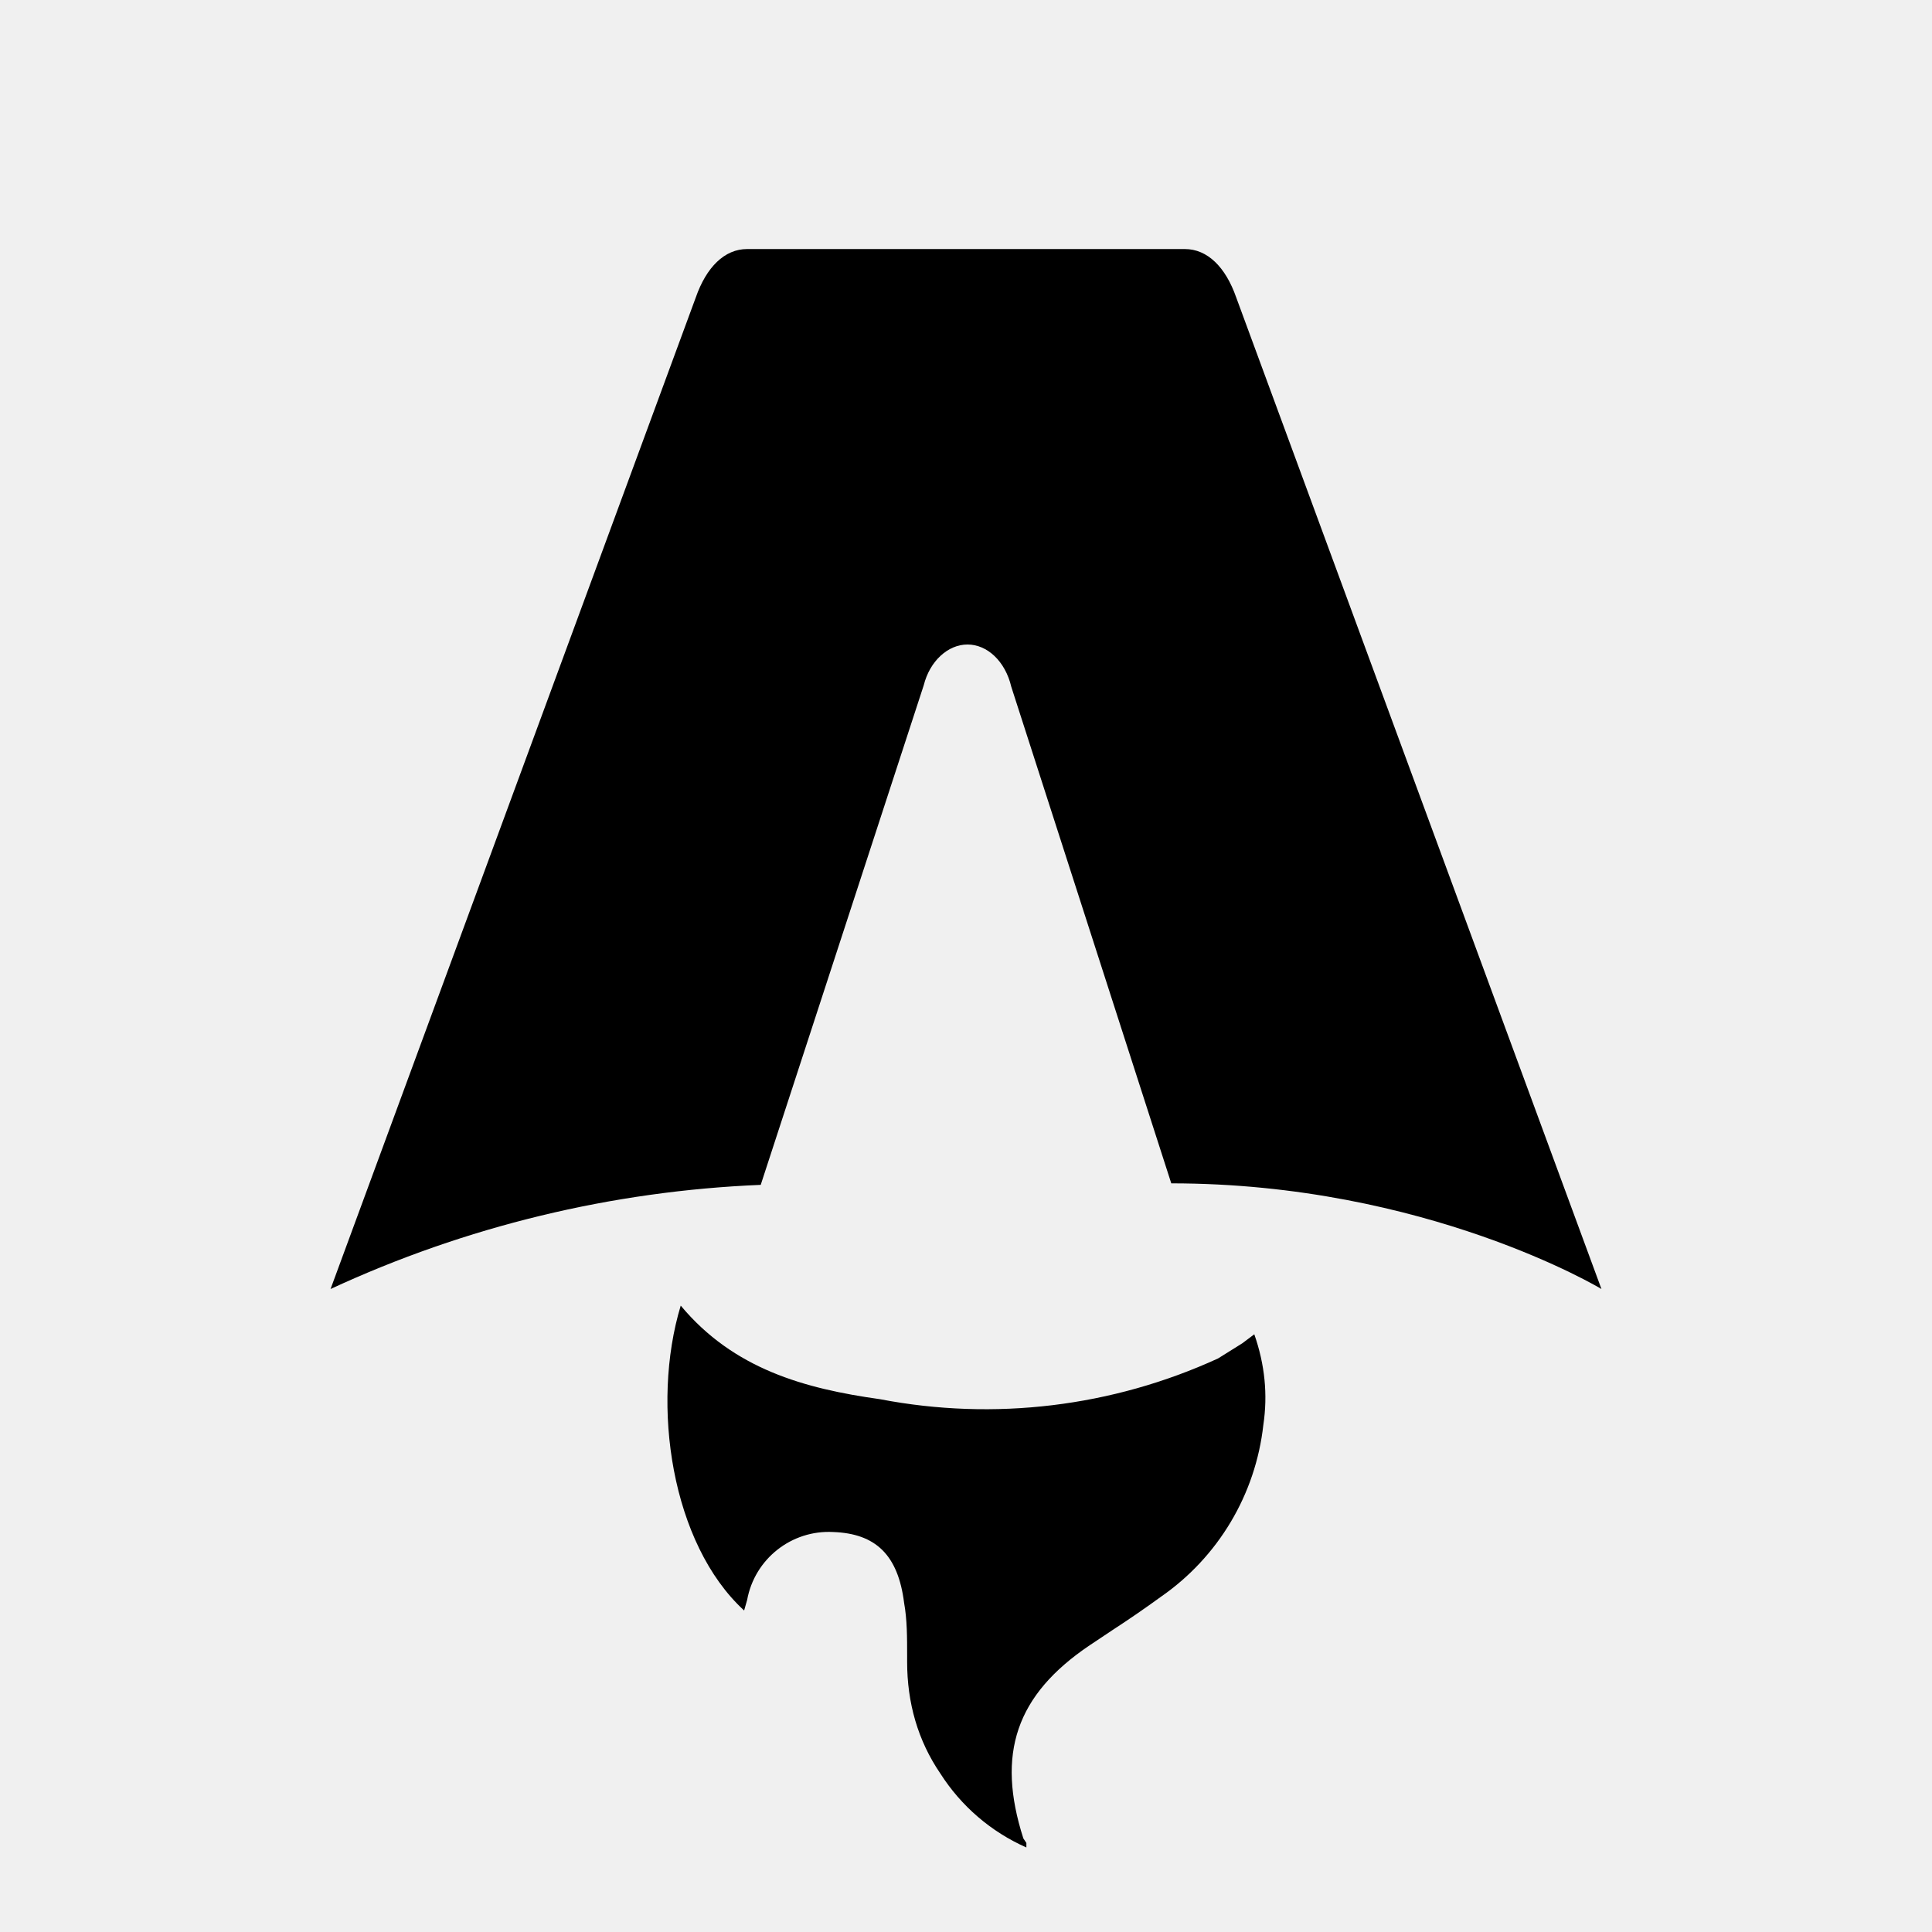
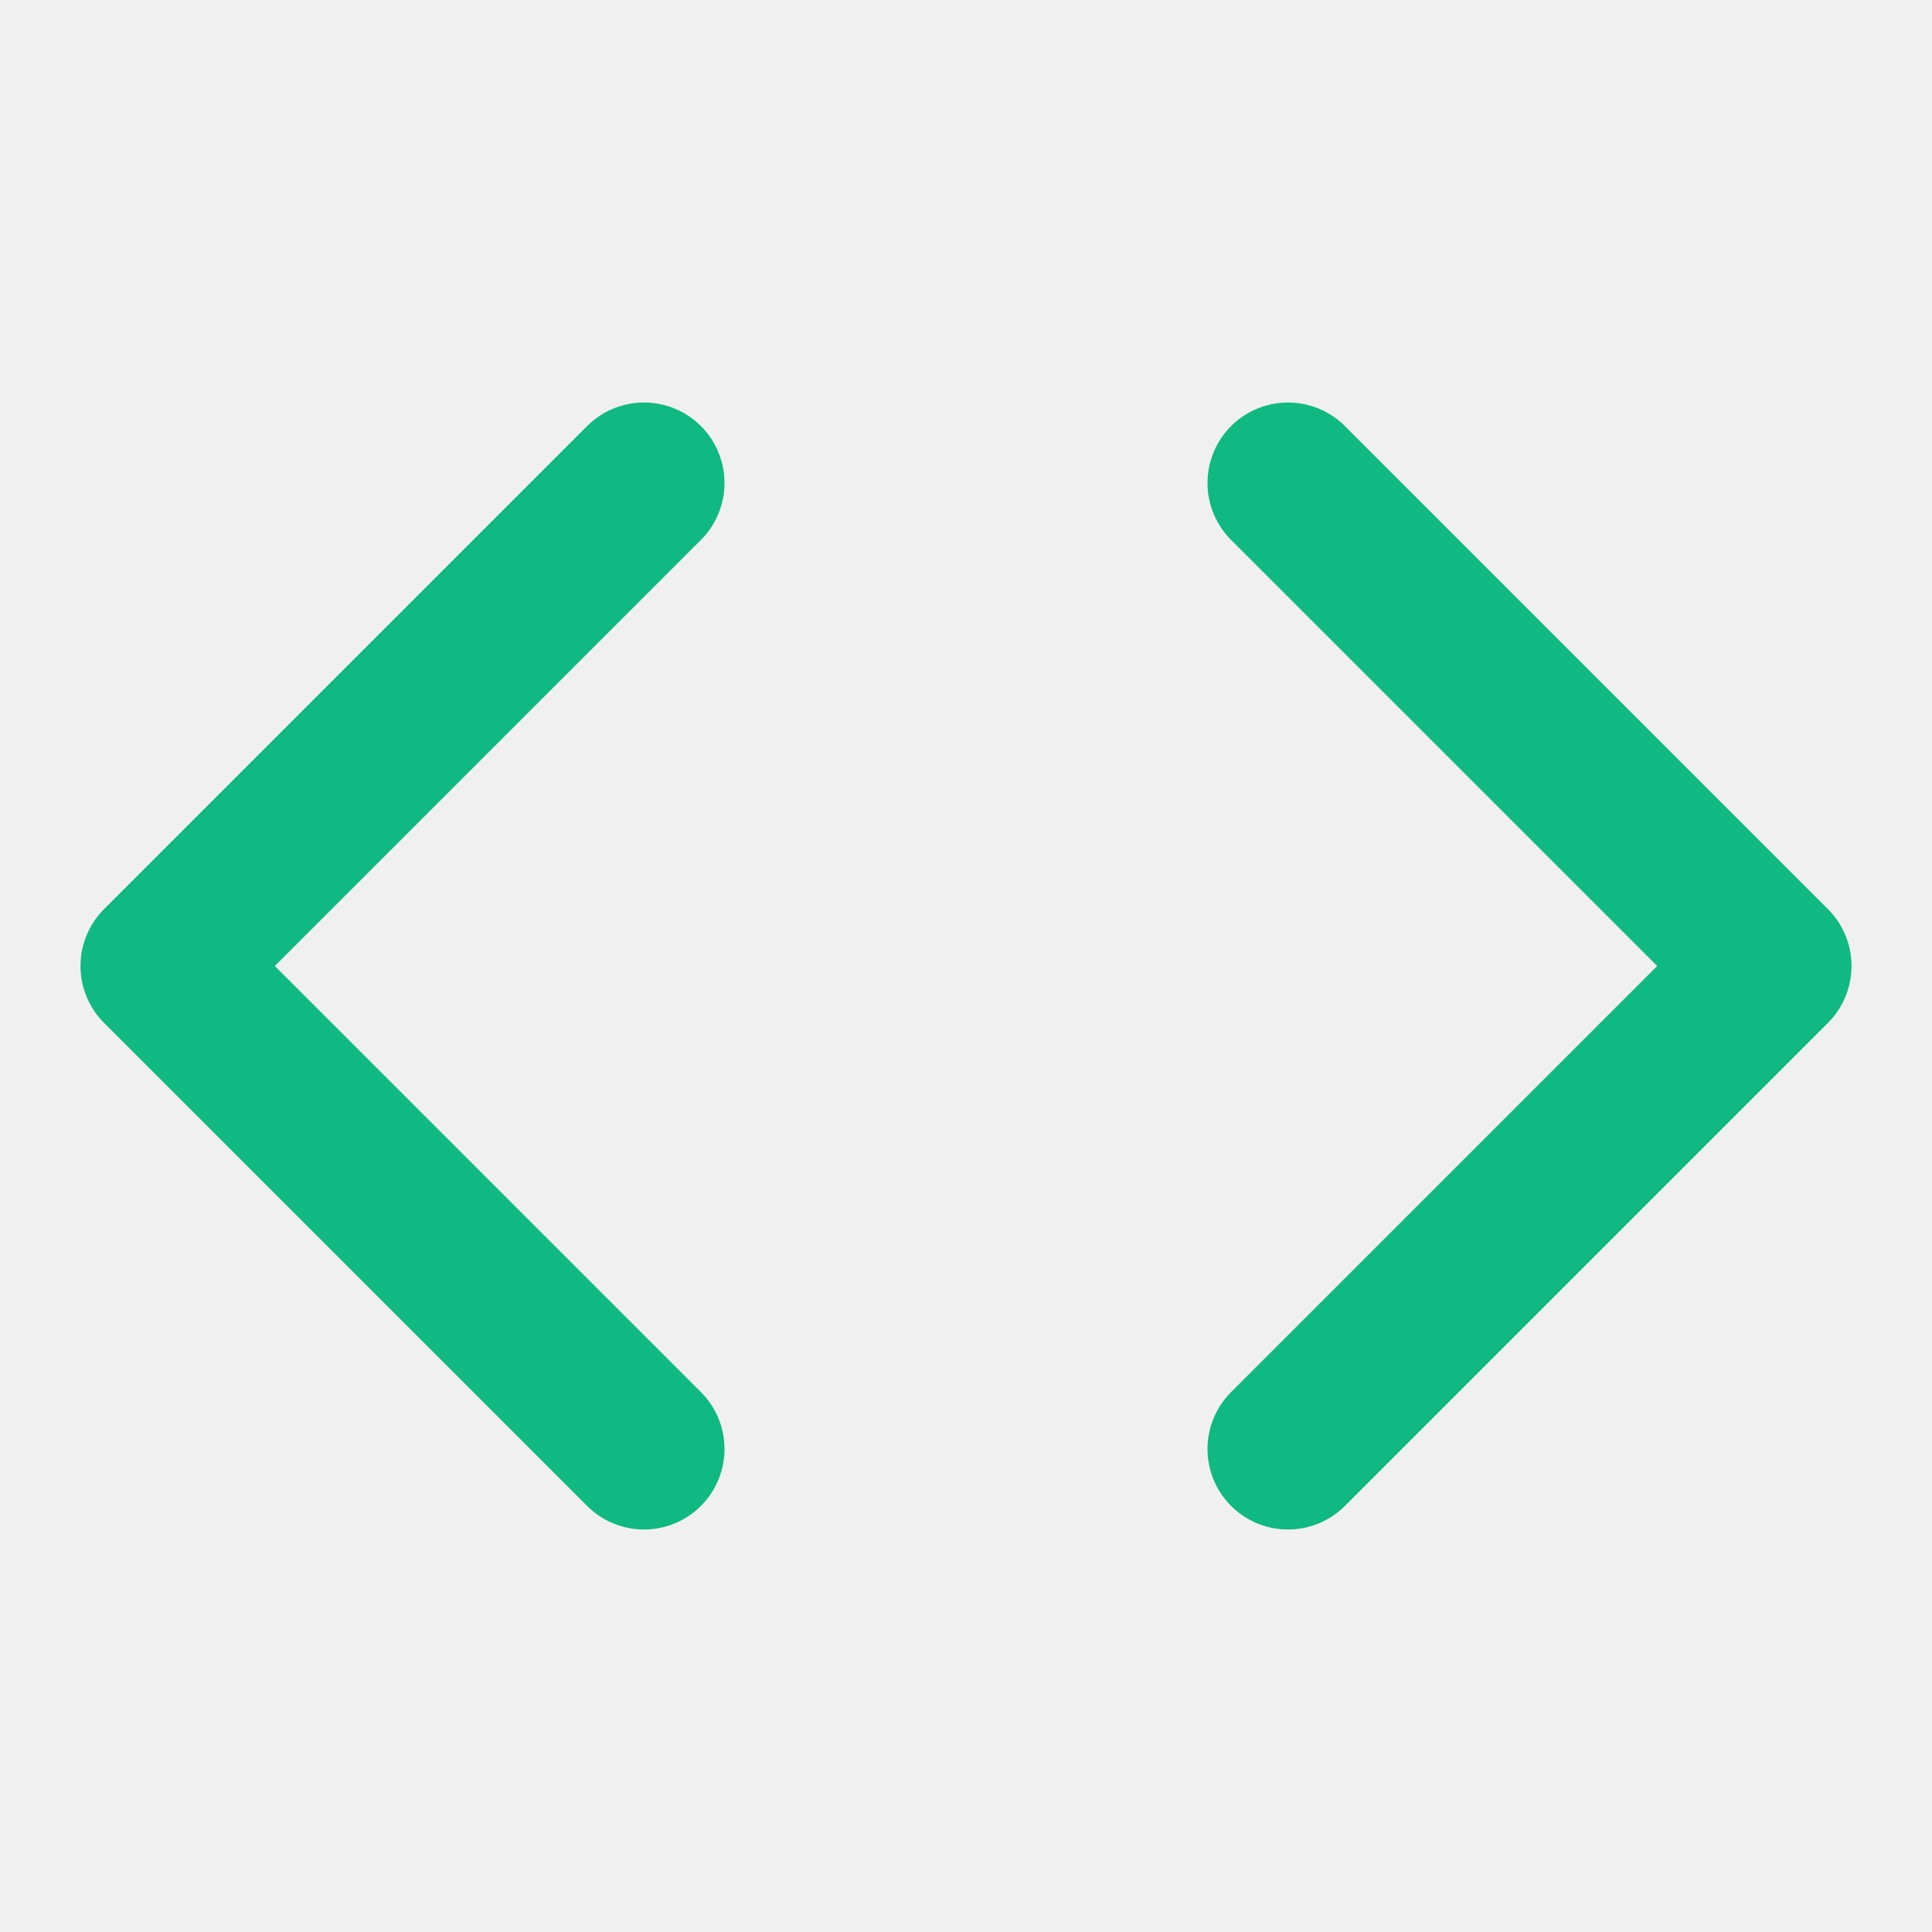
- <svg xmlns="http://www.w3.org/2000/svg" fill="none" viewBox="0 0 128 128">
-   <path d="M50.4 78.5a75.1 75.1 0 0 0-28.5 6.9l24.2-65.7c.7-2 1.9-3.2 3.4-3.2h29c1.5 0 2.7 1.2 3.4 3.2l24.2 65.7s-11.6-7-28.5-7L67 45.5c-.4-1.7-1.6-2.8-2.9-2.8-1.3 0-2.5 1.1-2.9 2.7L50.4 78.5Zm-1.1 28.2Zm-4.2-20.2c-2 6.6-.6 15.8 4.2 20.2a17.5 17.5 0 0 1 .2-.7 5.5 5.5 0 0 1 5.7-4.5c2.8.1 4.3 1.5 4.7 4.7.2 1.1.2 2.3.2 3.5v.4c0 2.7.7 5.2 2.2 7.4a13 13 0 0 0 5.7 4.9v-.3l-.2-.3c-1.8-5.6-.5-9.5 4.4-12.8l1.5-1a73 73 0 0 0 3.2-2.2 16 16 0 0 0 6.8-11.4c.3-2 .1-4-.6-6l-.8.6-1.6 1a37 37 0 0 1-22.4 2.7c-5-.7-9.7-2-13.2-6.2Z" />
+ <svg xmlns="http://www.w3.org/2000/svg" width="24" height="24" viewBox="0 0 24 24" fill="none" stroke="currentColor" stroke-width="2" stroke-linecap="round" stroke-linejoin="round" class="lucide lucide-code">
+   <polyline points="16 18 22 12 16 6" />
+   <polyline points="8 6 2 12 8 18" />
  <style>
-         path { fill: #000; }
-         @media (prefers-color-scheme: dark) {
-             path { fill: #FFF; }
-         }
-     </style>
+     polyline { stroke: #10b981; }
+     @media (prefers-color-scheme: dark) {
+       polyline { stroke: #34d399; }
+     }
+   </style>
</svg>
